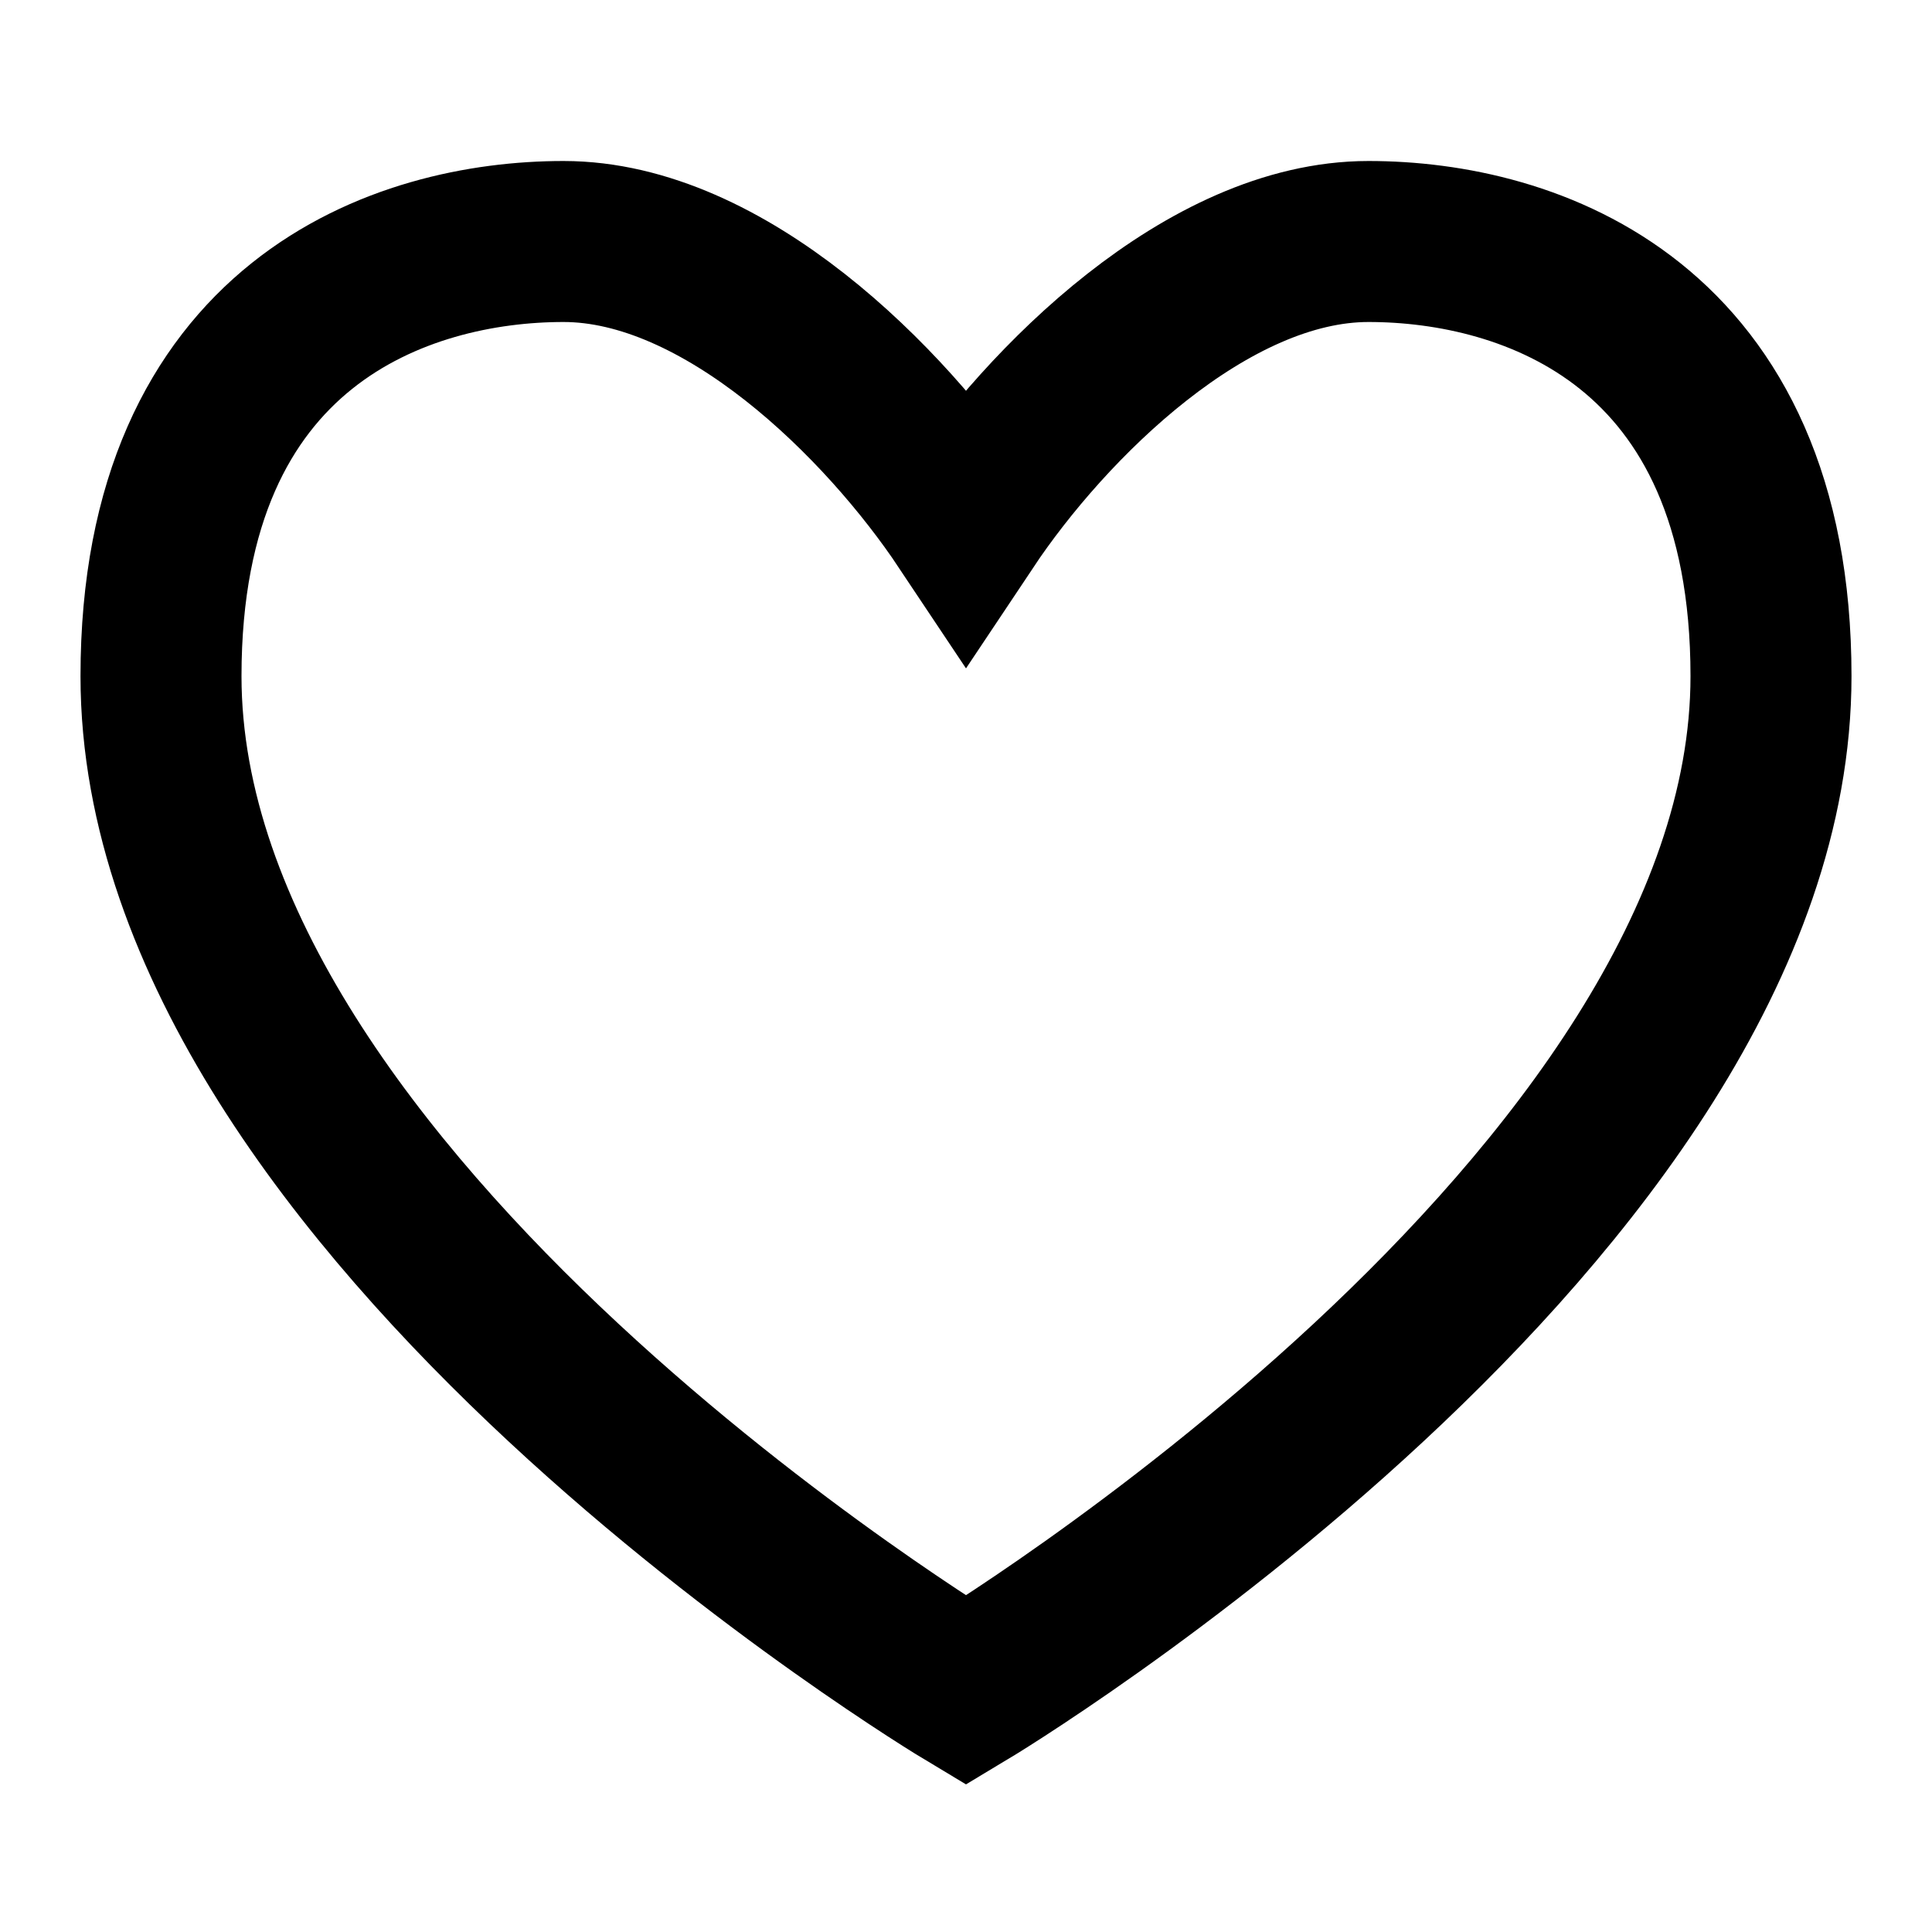
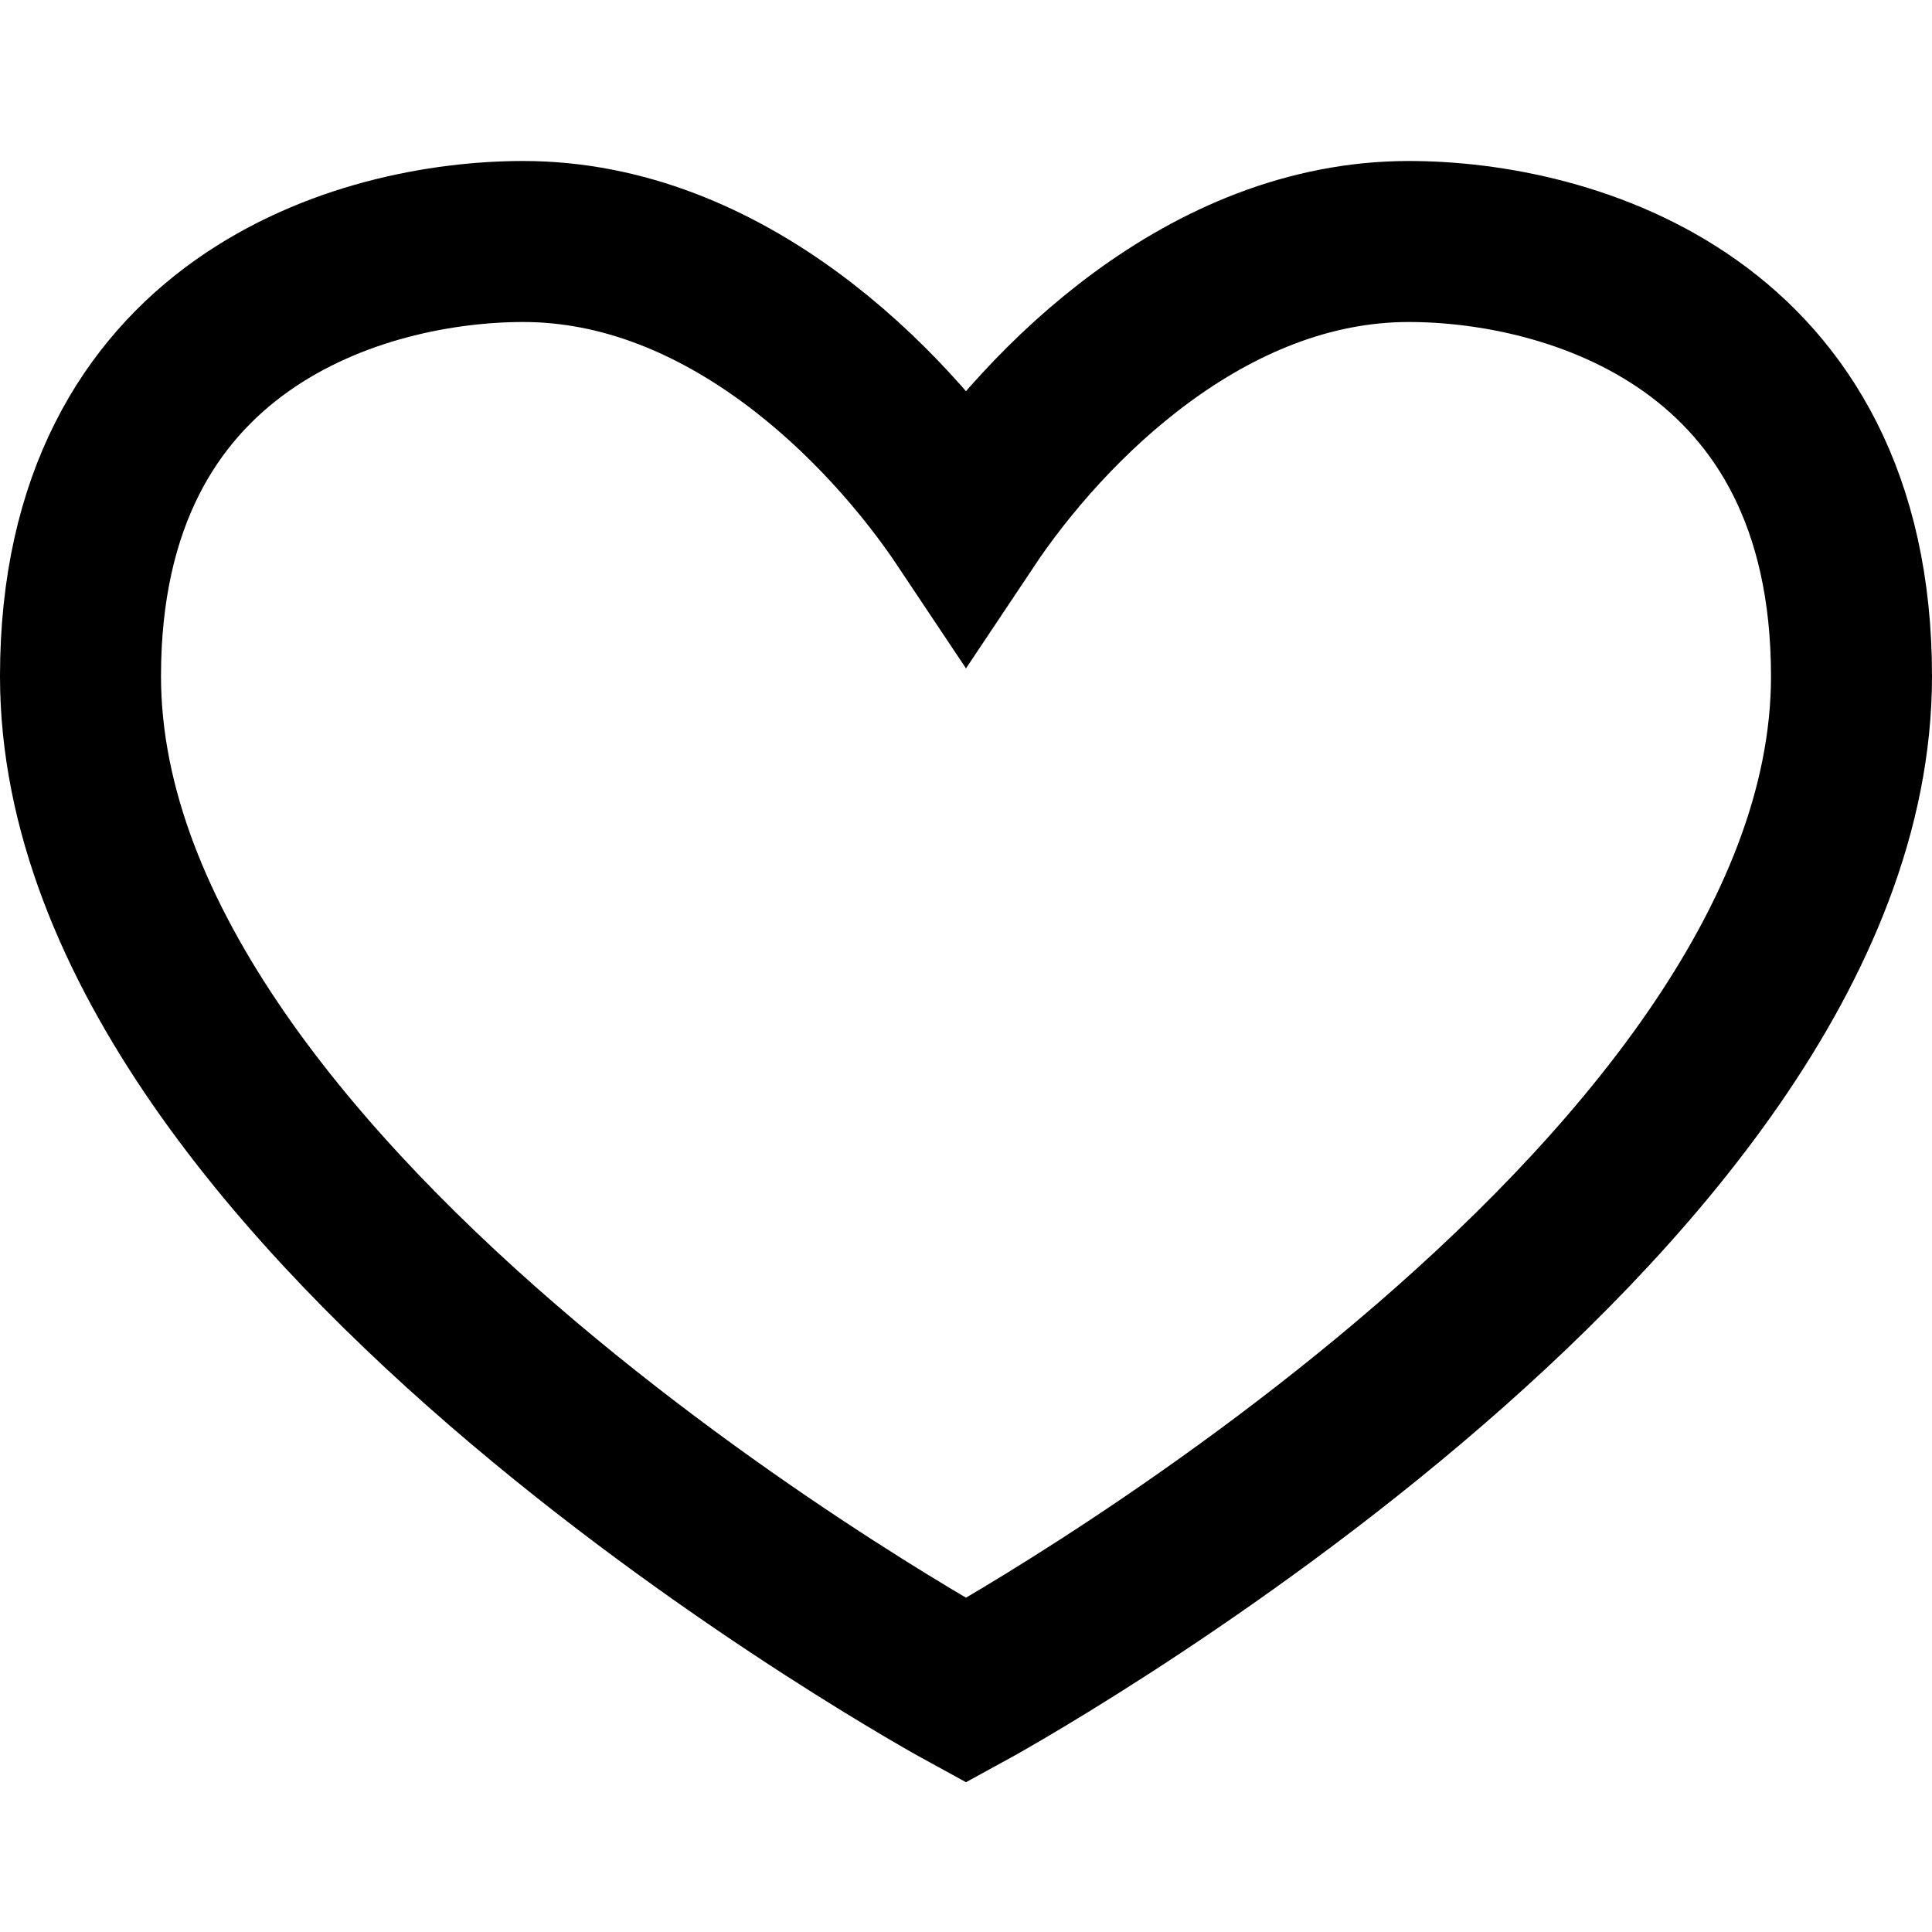
<svg xmlns="http://www.w3.org/2000/svg" width="24" height="24" viewBox="0 0 24 24">
-   <path fill="none" stroke="#000" stroke-width="2" d="M2,8.4 C2,4 5,3 7,3 C9,3 11,5 12,6.5 C13,5 15,3 17,3 C19,3 22,4 22,8.4 C22,15 12,21 12,21 C12,21 2,15 2,8.4 Z" />
+   <path fill="none" stroke="#000" stroke-width="2" d="M1,8.4 C1,4 4.5,3 6.5,3 C9,3 11,5 12,6.5 C13,5 15,3 17.5,3 C19.5,3 23,4 23,8.4 C23,15 12,21 12,21 C12,21 1,15 1,8.4 Z" />
</svg>
